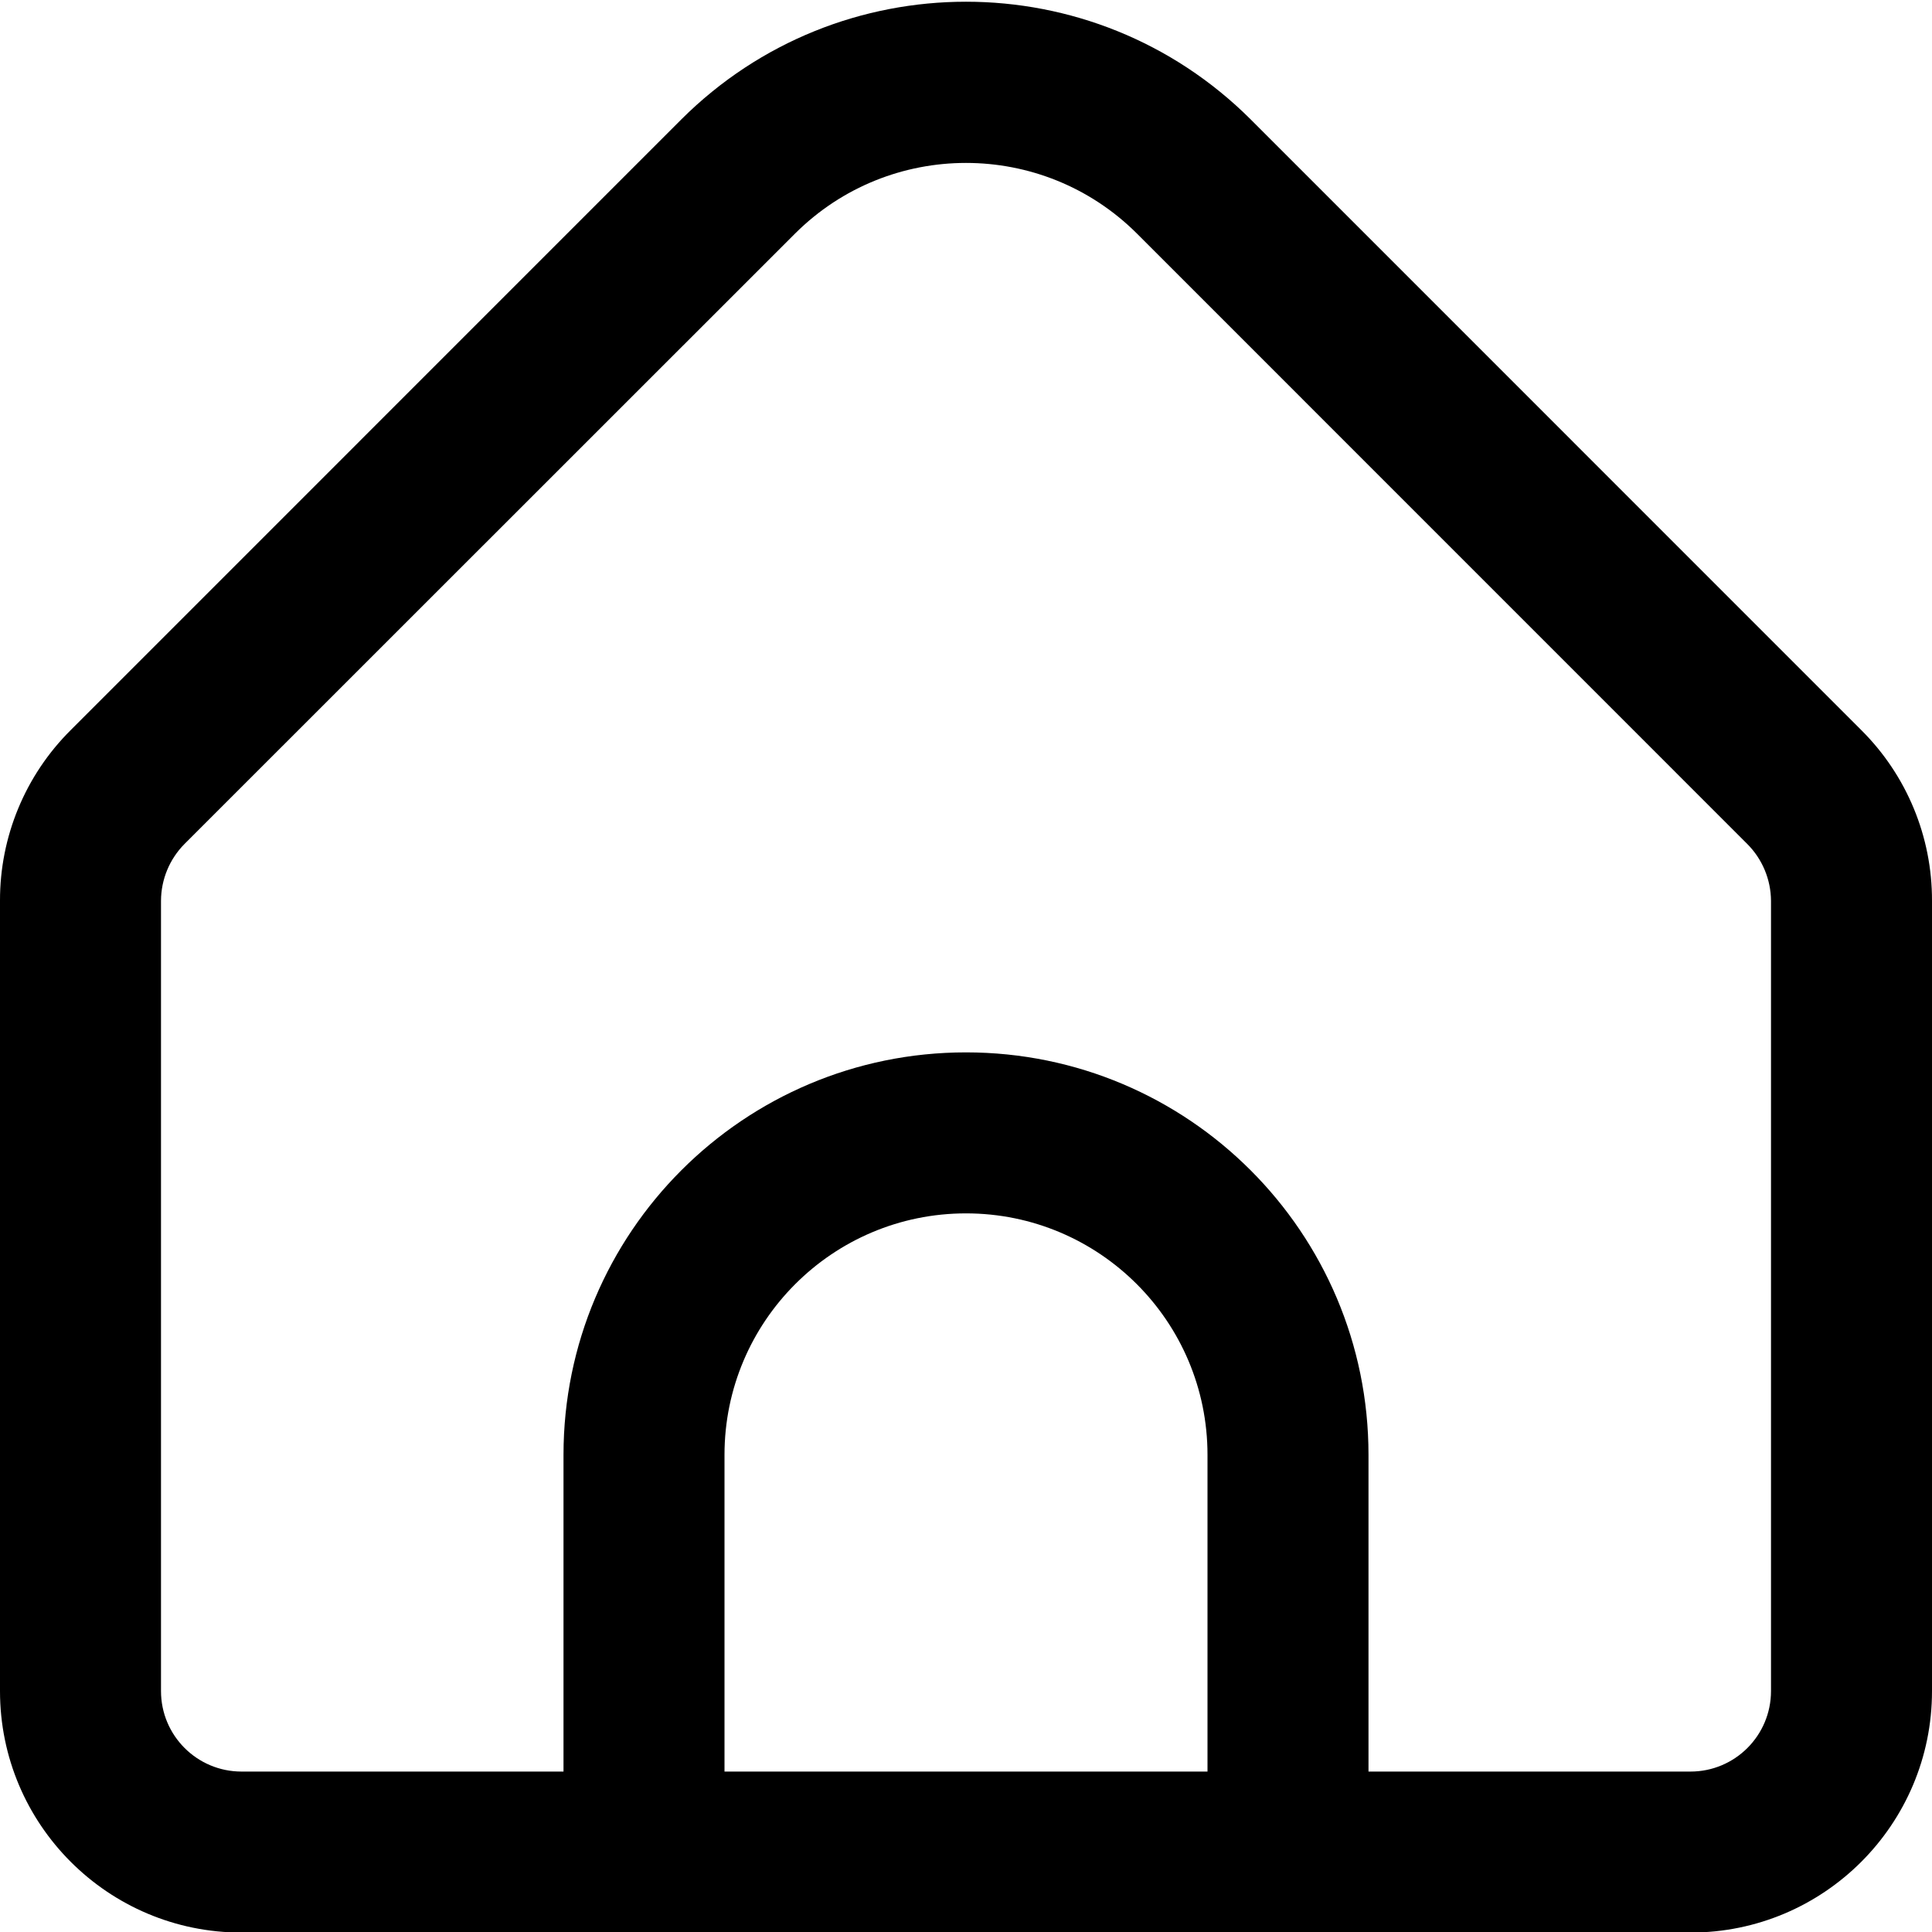
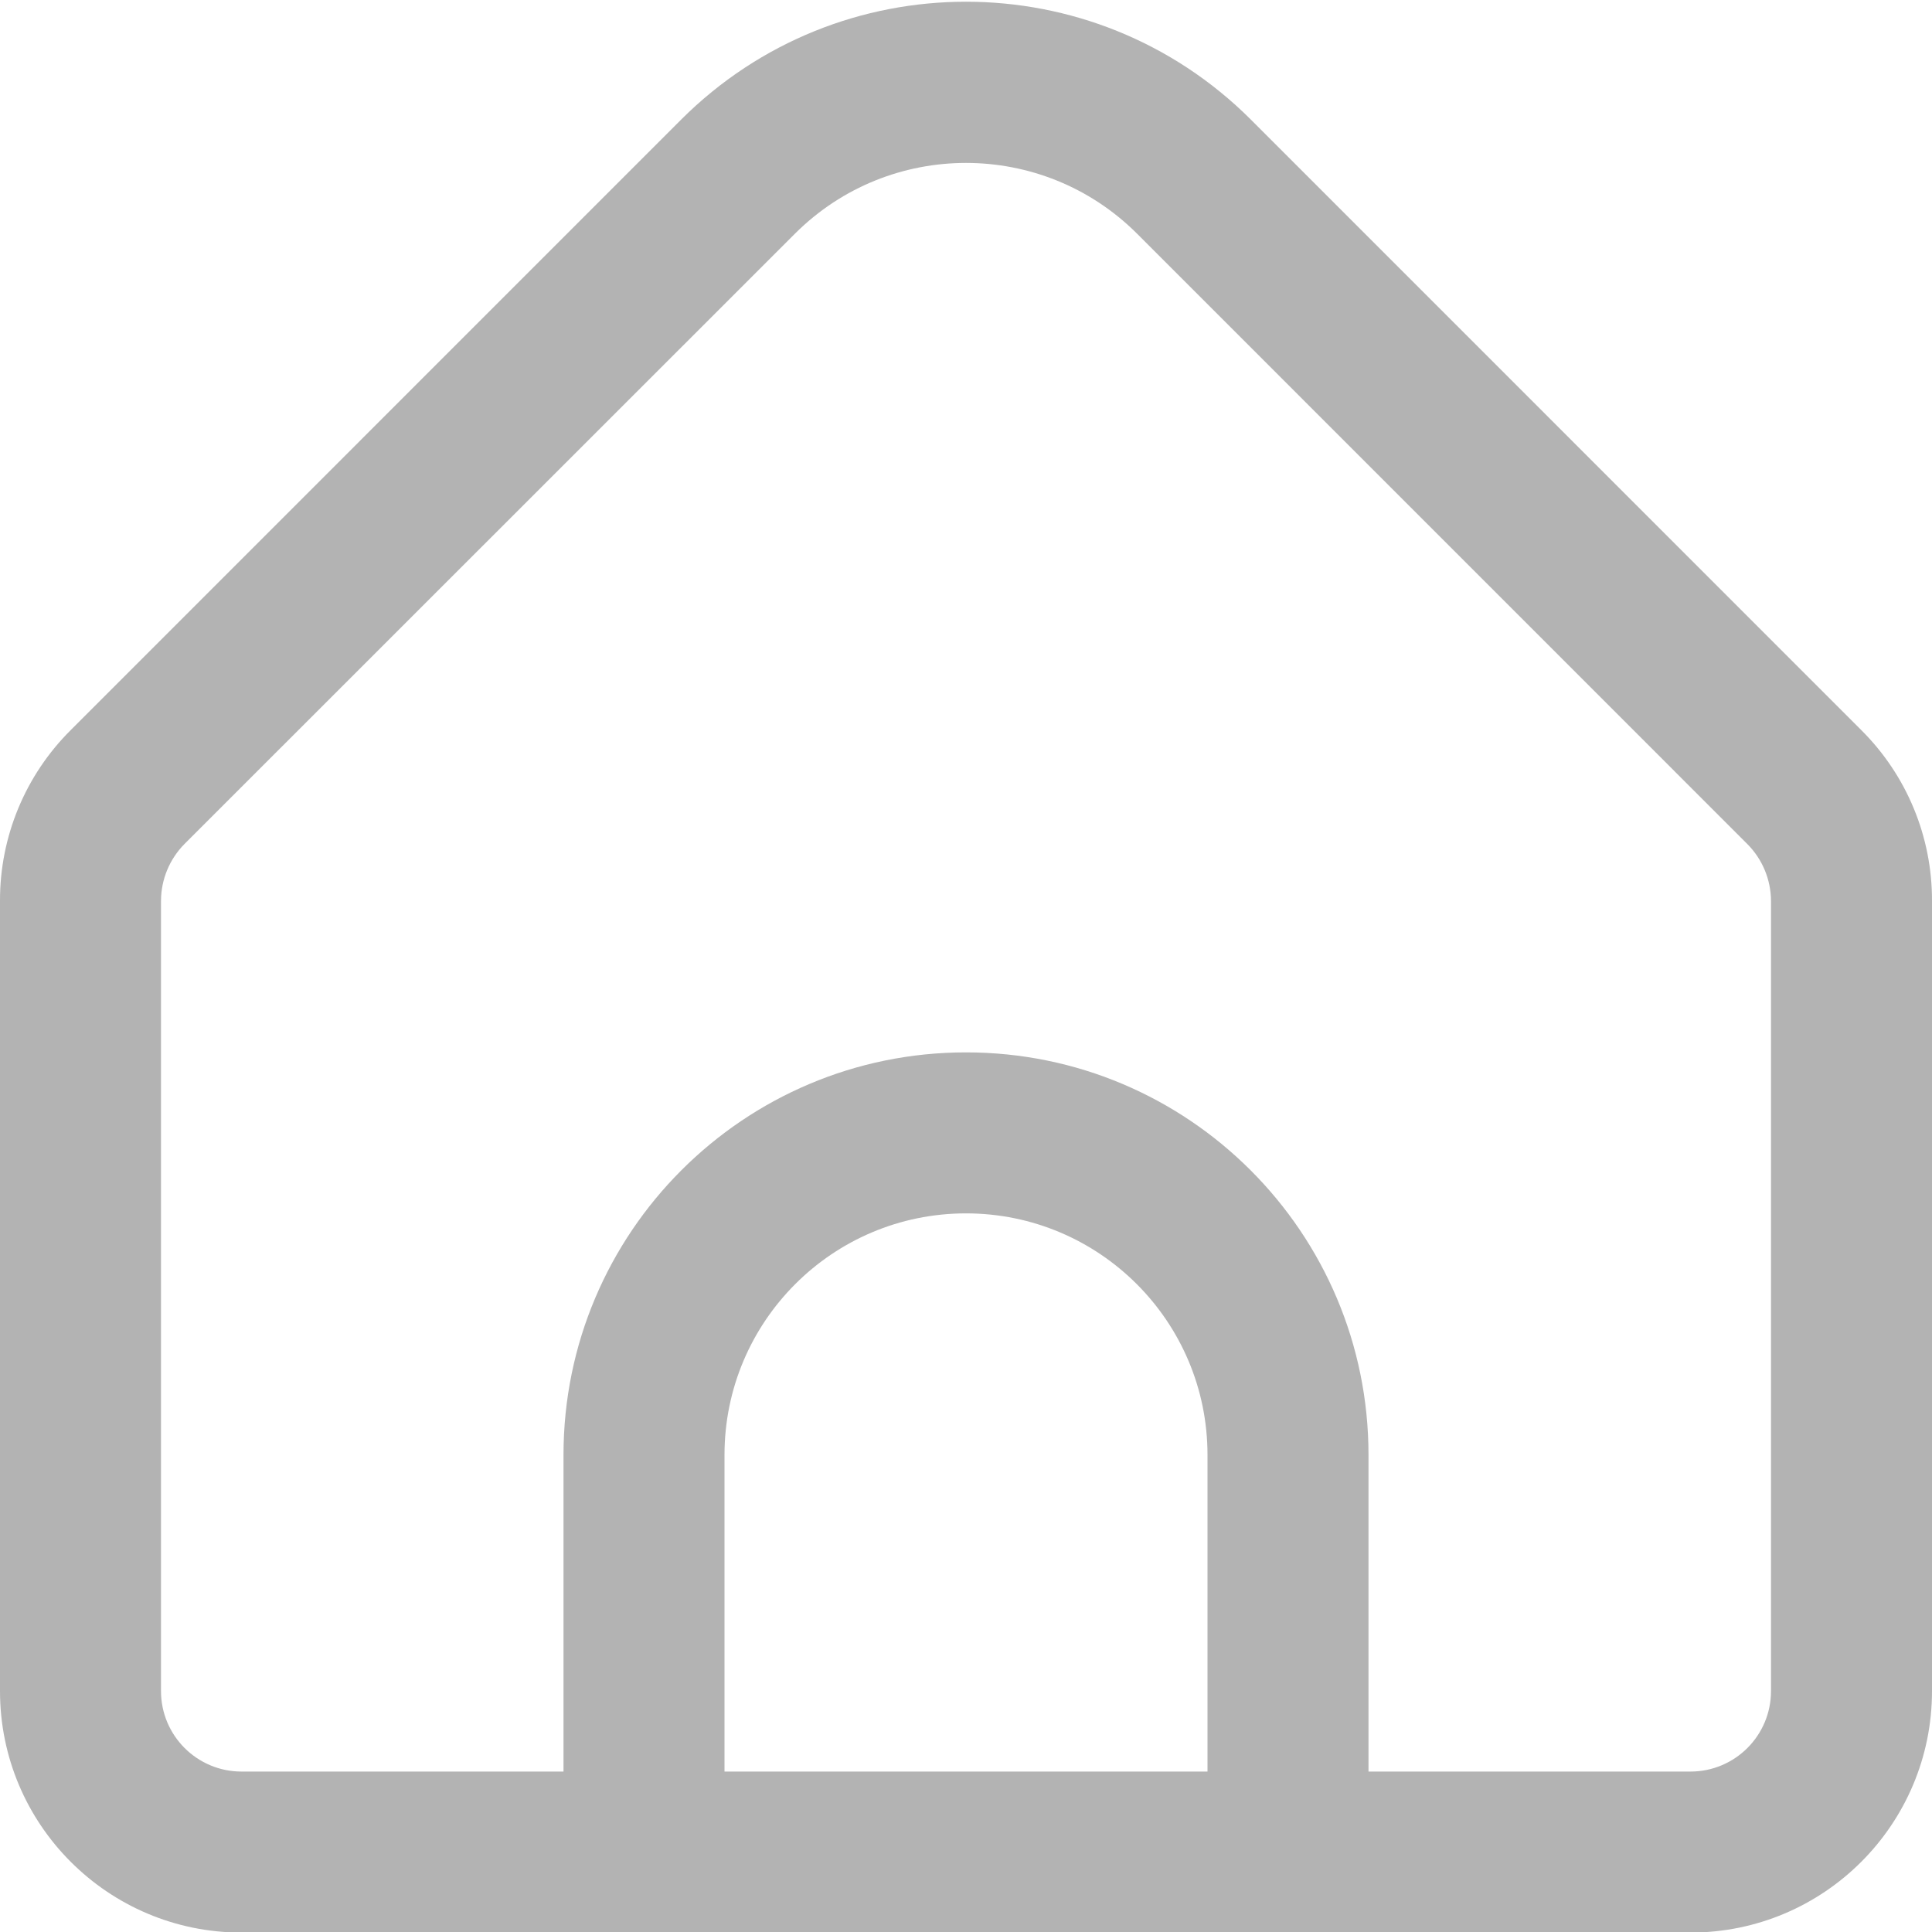
- <svg xmlns="http://www.w3.org/2000/svg" id="Outline" viewBox="0 0 24 24">
+ <svg xmlns="http://www.w3.org/2000/svg" id="Outline" viewBox="0 0 24 24" fill-opacity="0.3">
  <path d="M23.121,9.069,15.536,1.483a5.008,5.008,0,0,0-7.072,0L.879,9.069A2.978,2.978,0,0,0,0,11.19v9.817a3,3,0,0,0,3,3H21a3,3,0,0,0,3-3V11.19A2.978,2.978,0,0,0,23.121,9.069ZM15,22.007H9V18.073a3,3,0,0,1,6,0Zm7-1a1,1,0,0,1-1,1H17V18.073a5,5,0,0,0-10,0v3.934H3a1,1,0,0,1-1-1V11.19a1.008,1.008,0,0,1,.293-.707L9.878,2.9a3.008,3.008,0,0,1,4.244,0l7.585,7.586A1.008,1.008,0,0,1,22,11.19Z" />
</svg>
